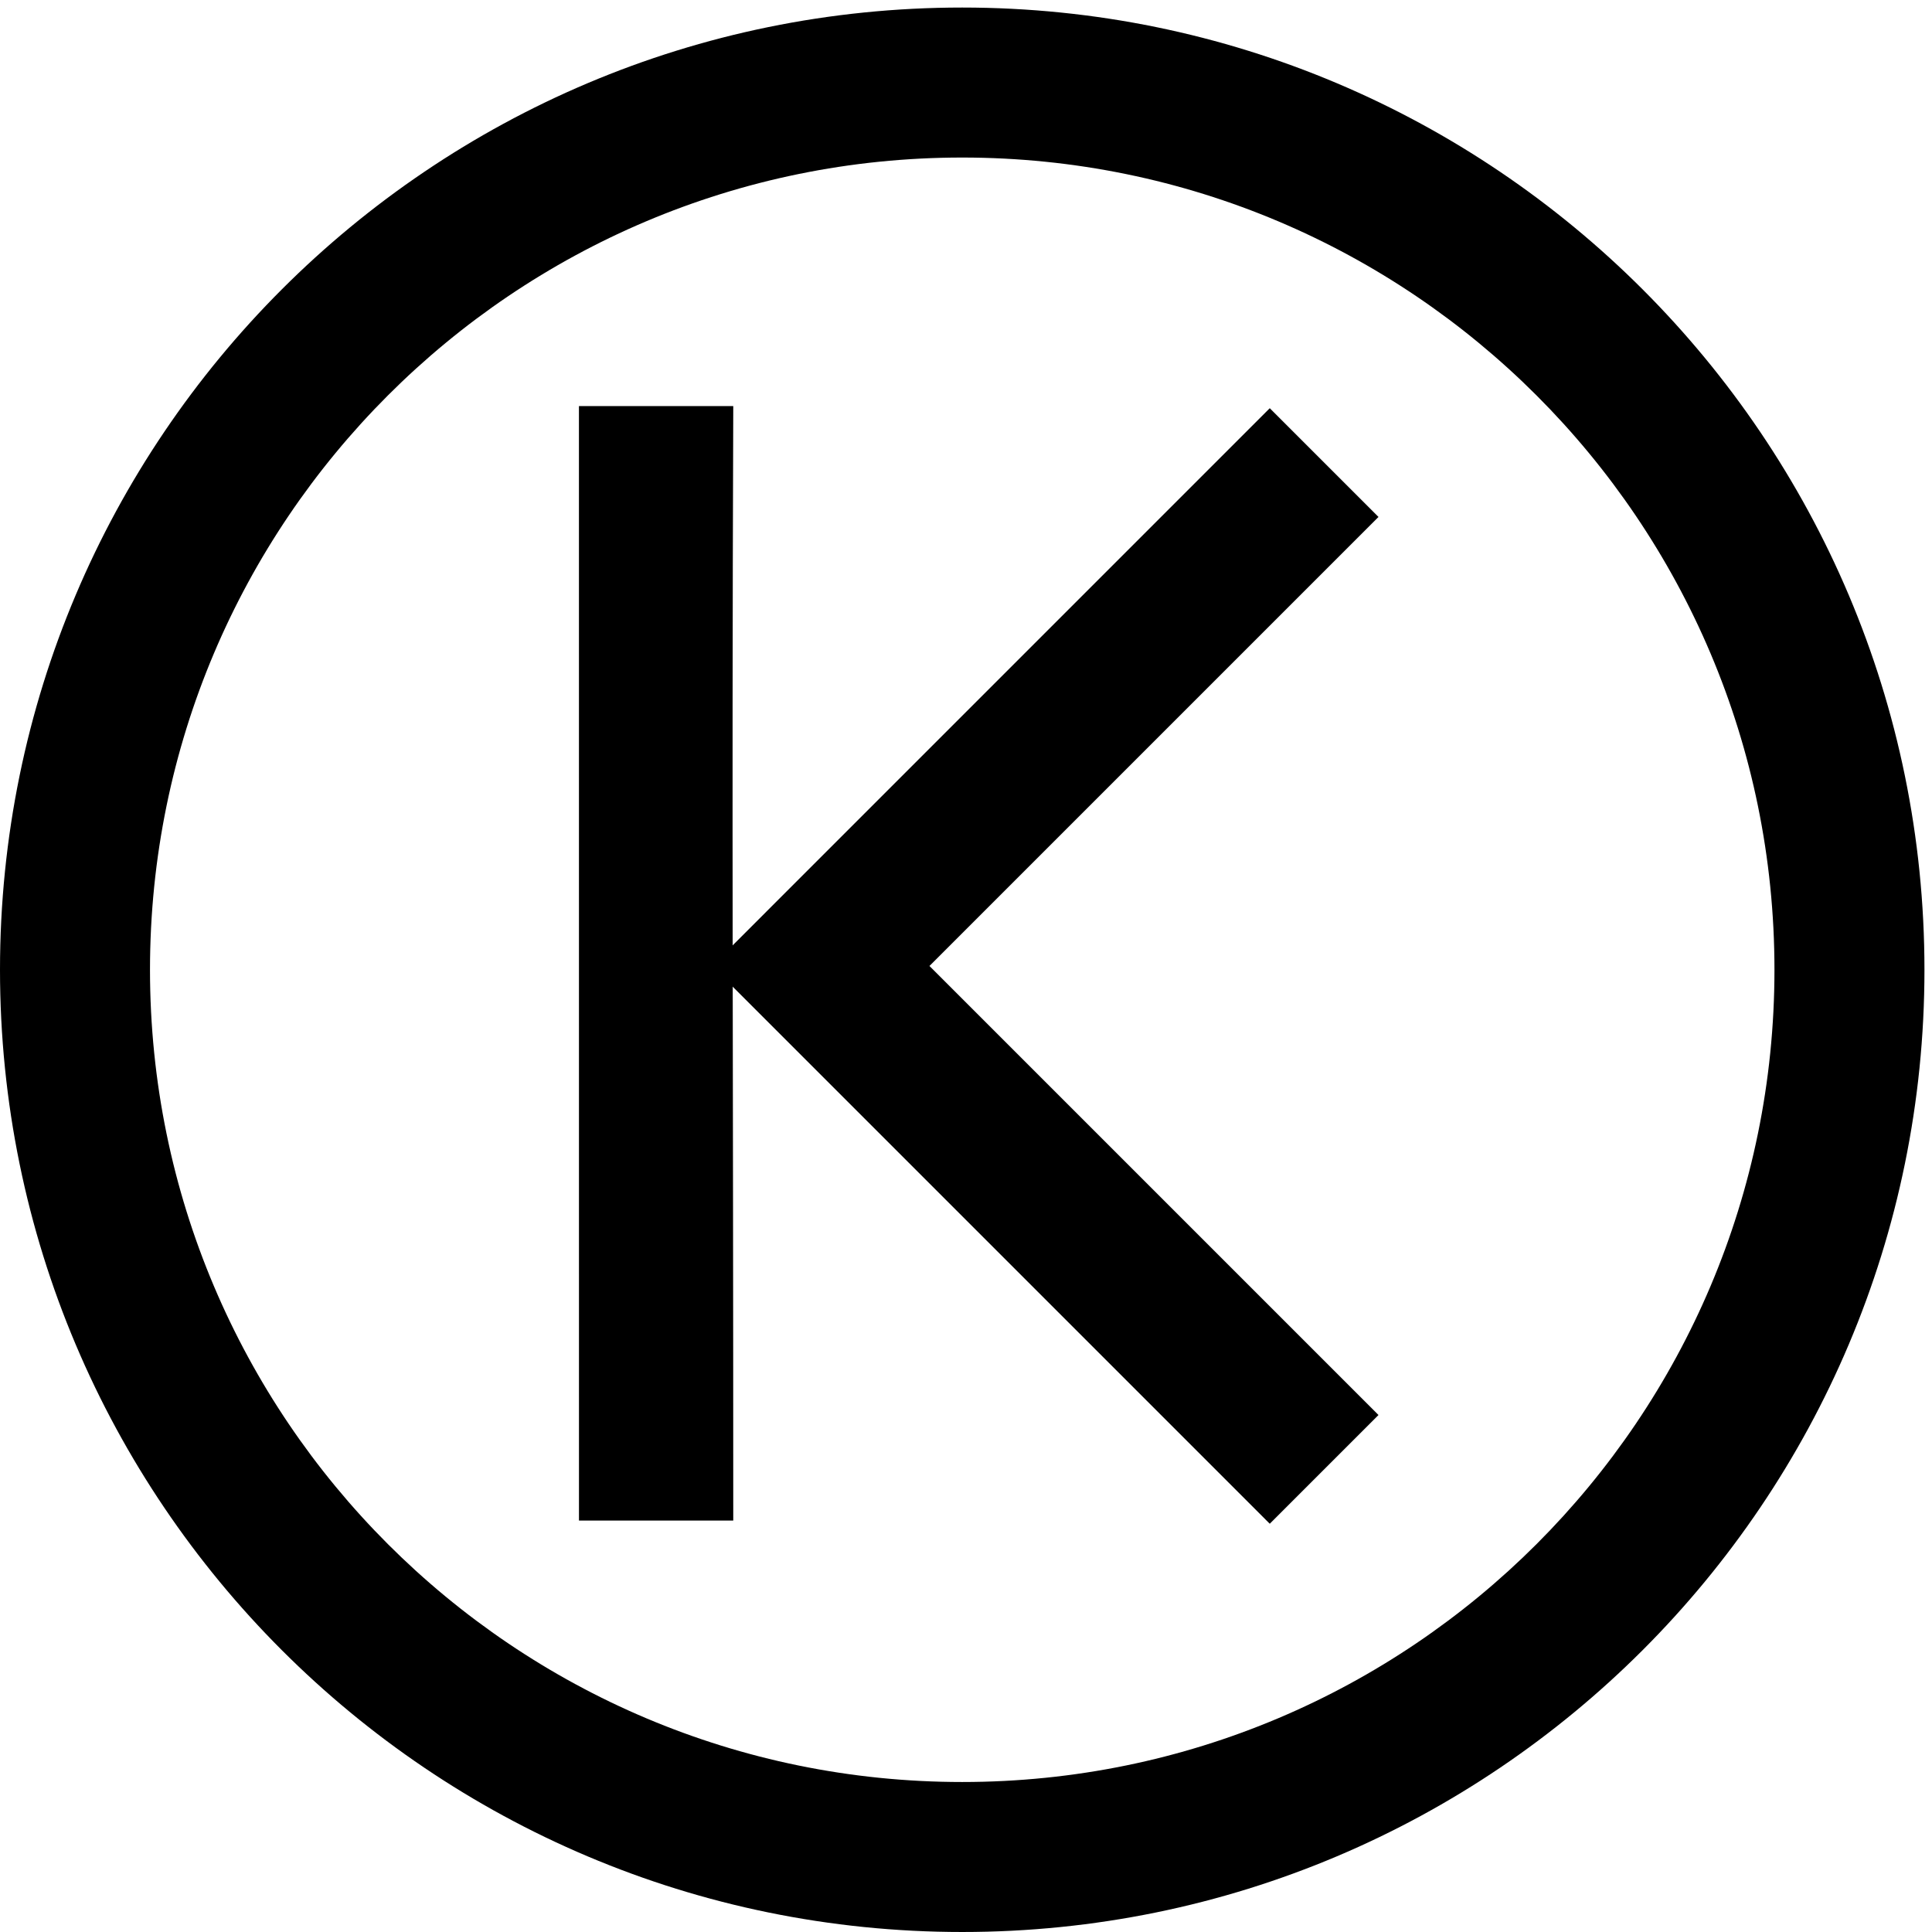
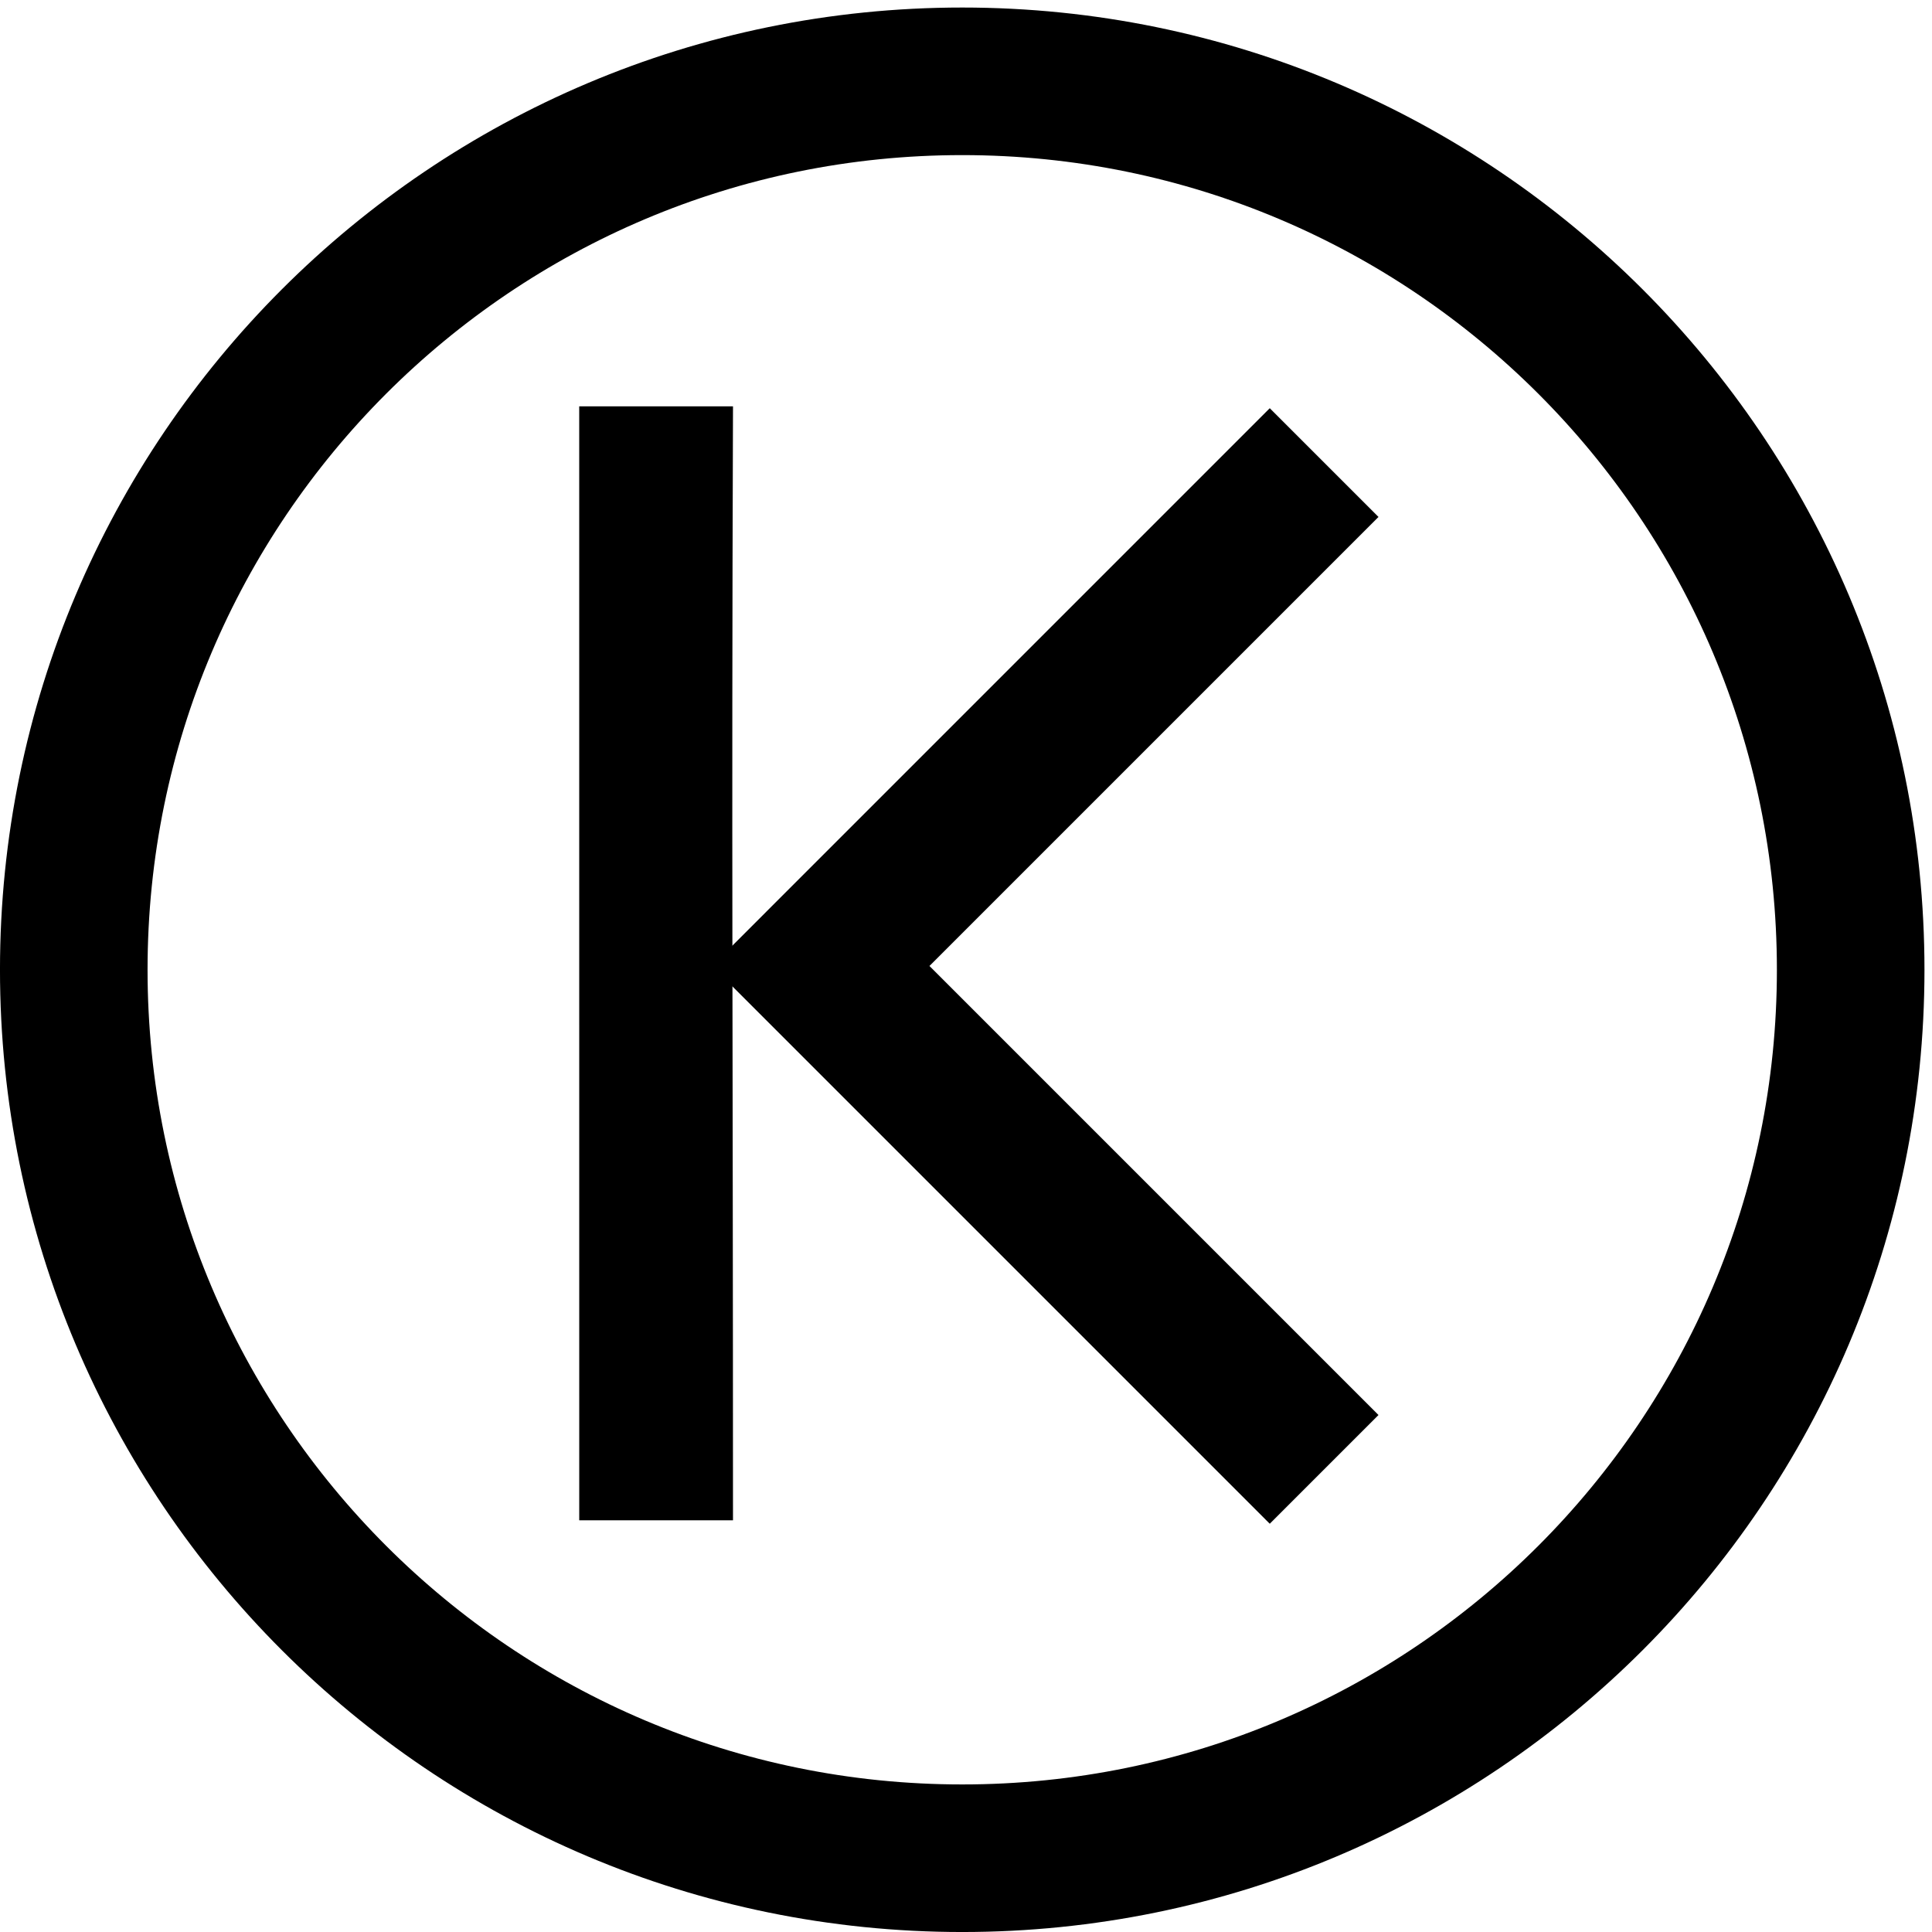
<svg xmlns="http://www.w3.org/2000/svg" width="512pt" height="512pt" version="1.1" viewBox="0 0 512 512">
-   <path class="circle" transform="scale(.75)" d="m340 2.666a340 340 0 0 0 -340 340 340 340 0 0 0 340 340 340 340 0 0 0 340 -340 340 340 0 0 0 -340 -340zm0 53a287 287 0 0 1 287 287 287 287 0 0 1 -287 287 287 287 0 0 1 -287 -287 287 287 0 0 1 287 -287z" stroke-width="1.133" />
+   <circle cx="255" cy="257" r="235.45" fill-opacity="0" stroke="#000" stroke-width="39.108" />
  <path class="chevron" d="m189.22 256 147.28-147.29 28.286 28.285-119 119 119 119-28.286 28.285z" stroke="#000" stroke-width=".75px" />
-   <path class="stick" d="m153.88 402.52-7e-3 -294.46h40.002c-0.416 118.94 1e-3 167.54-2.6e-4 294.46z" stroke="#000" stroke-width=".892px" />
+   <path class="stick" d="m153.88 402.52-7e-3 -294.46h40.002c-0.416 118.94 1e-3 167.54-2.6e-4 294.46z" stroke="#000" stroke-width=".75" />
</svg>
